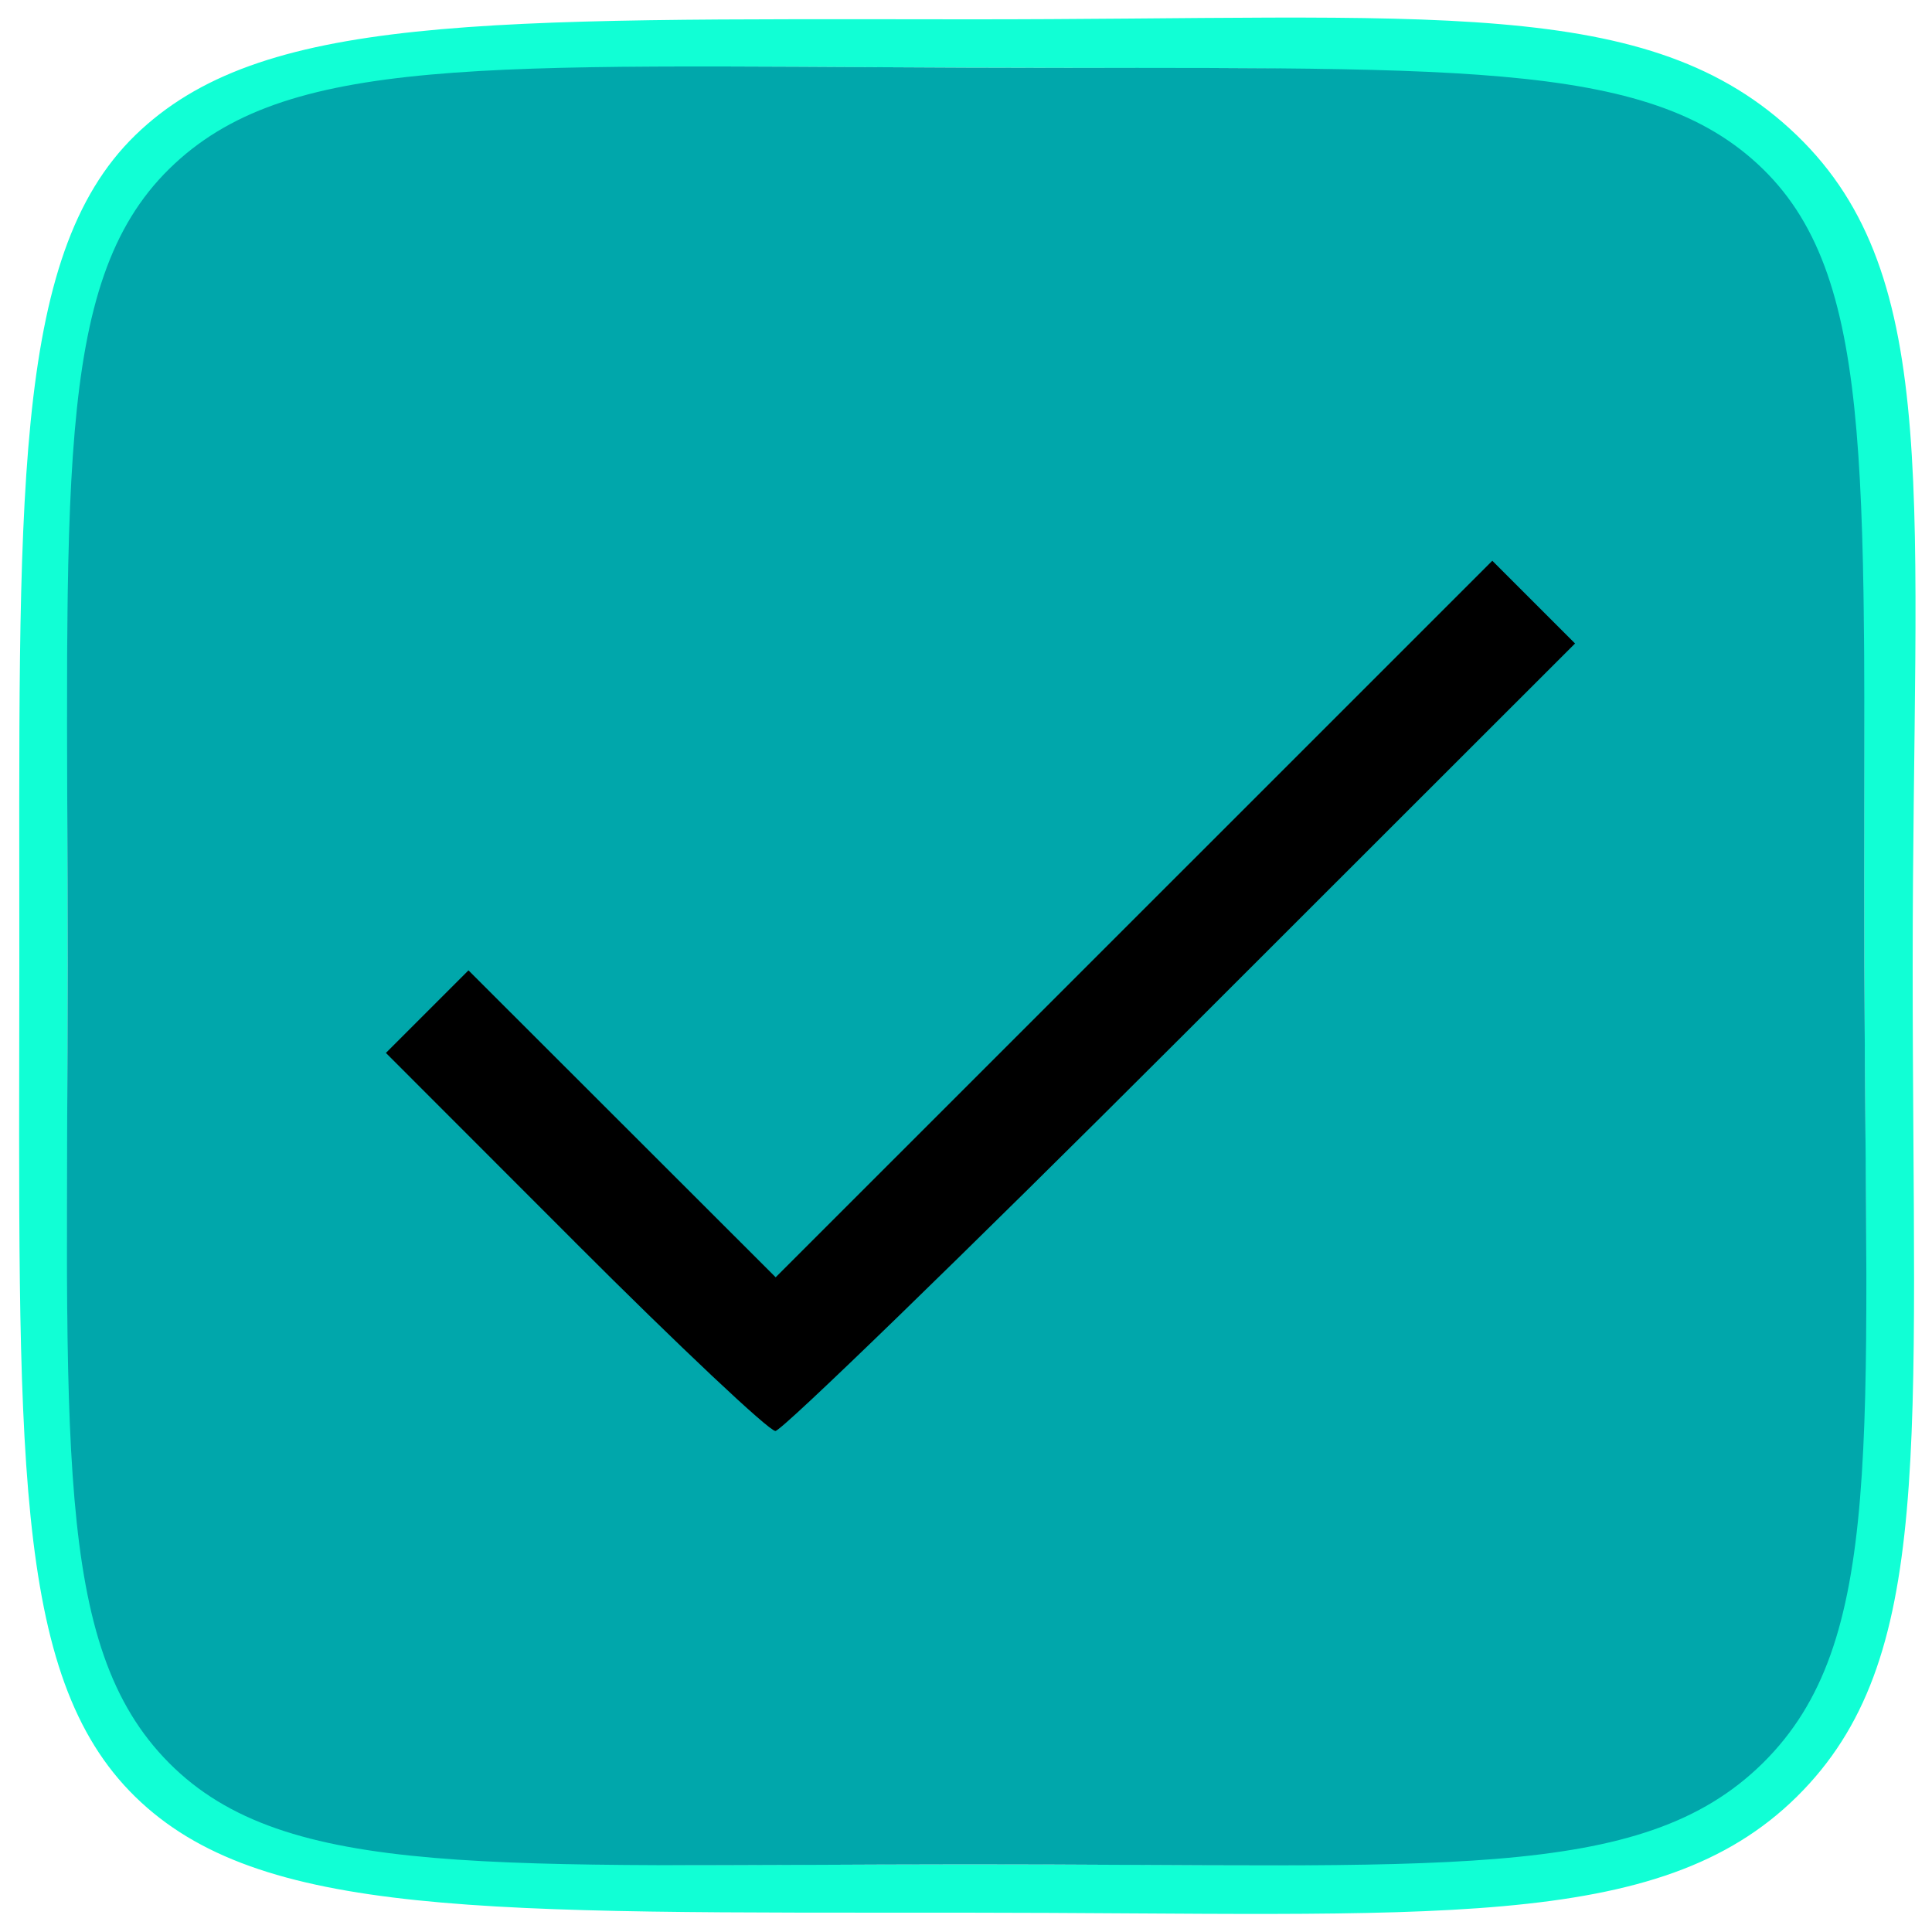
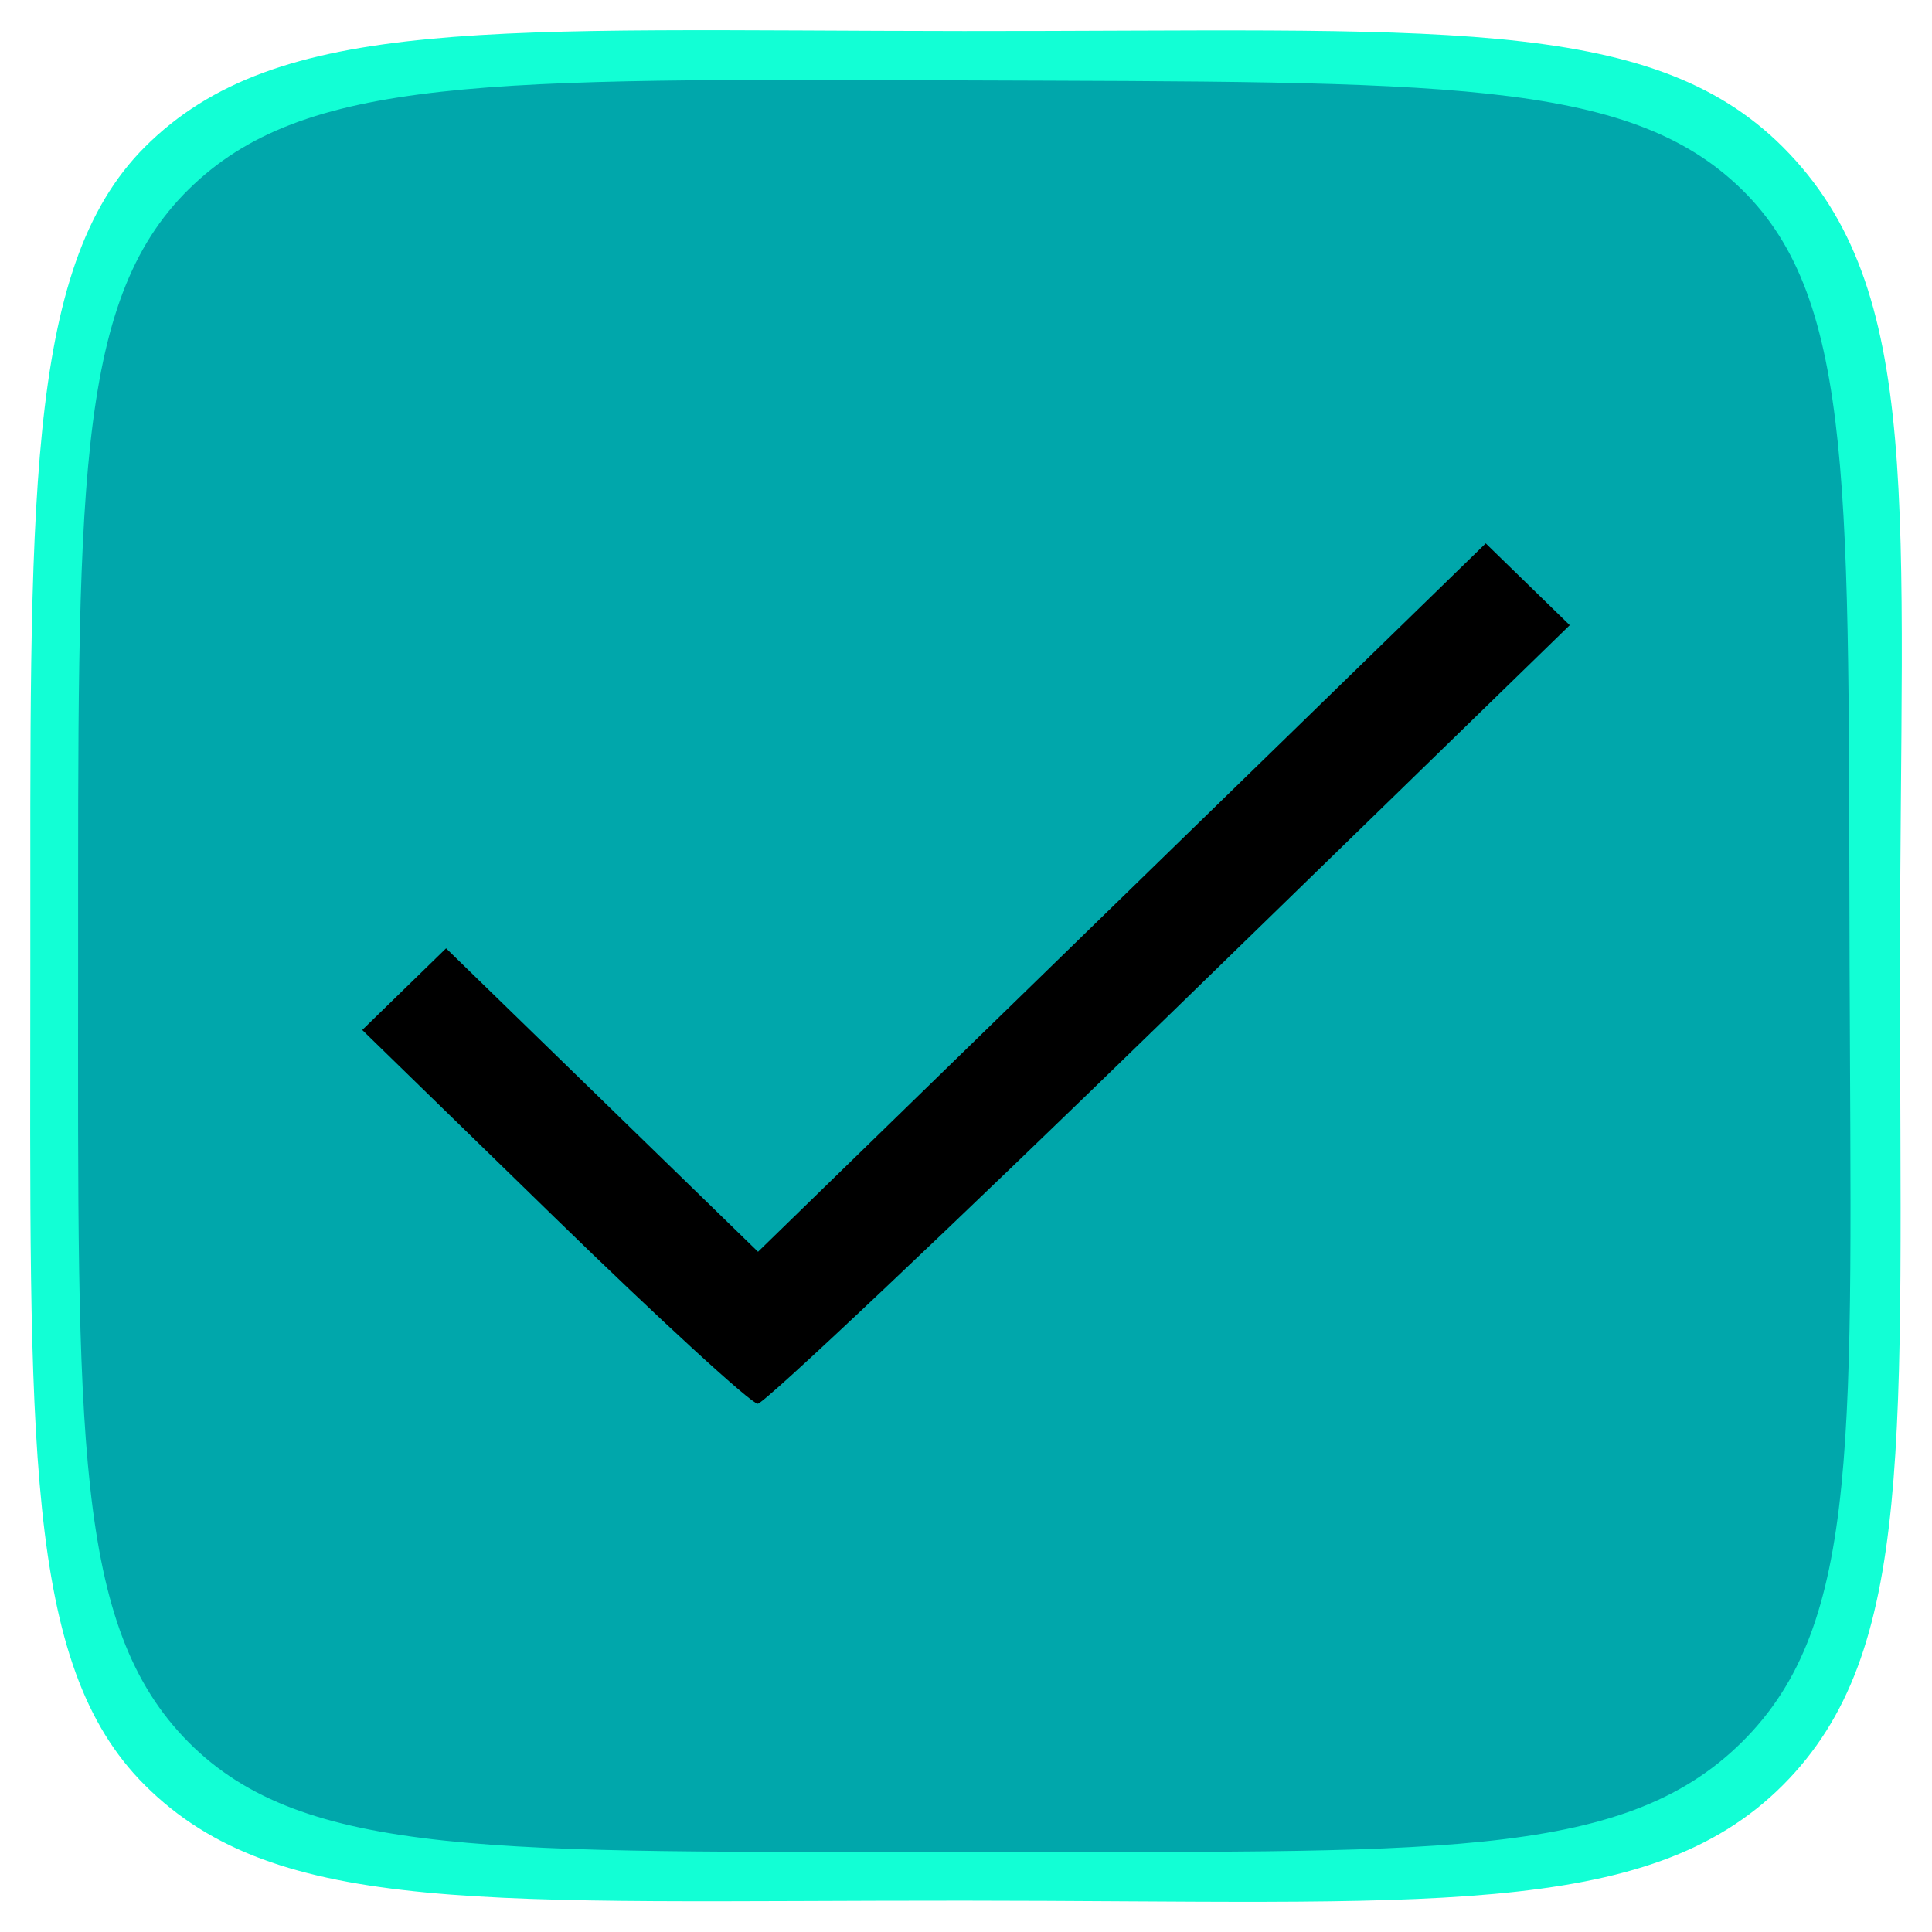
- <svg xmlns="http://www.w3.org/2000/svg" width="200" height="200" viewBox="0 0 200 200" version="1.1" id="svg1" xml:space="preserve">
+ <svg xmlns="http://www.w3.org/2000/svg" width="128" height="128" viewBox="0 0 128 128" version="1.1" id="svg1" xml:space="preserve">
  <defs id="defs1" />
-   <g id="layer1">
-     <path id="path1" style="display:inline;fill:#11ffd5;fill-opacity:1;stroke-width:6.86;stroke-linecap:round" d="M 100,2 C 49.899,1.961 26.911,1.446 14,14 1.089,26.554 2.023,51.998 2,100 c -0.024,49.922 -0.869,73.416 12,86 12.869,12.584 36.192,11.976 86,12 48.046,0.023 71.637,2.175 86,-12 14.363,-14.175 11.999,-36.126 12,-86 0.001,-47.998 3.269,-71.285 -12,-86 C 170.731,-0.715 147.981,2.038 100,2 Z m 0,5 c 49.961,0.192 70.266,-0.95 82.25,10.75 11.984,11.7 10.592,32.863 10.75,82.25 0.158,49.387 1.901,69.747 -10.75,82.25 C 169.599,194.753 149.042,192.974 100,193 50.958,193.026 29.837,194.418 17.75,182.25 5.663,170.082 6.985,149.377 7,100 7.015,50.623 5.687,29.627 17.75,17.75 29.813,5.873 50.039,6.808 100,7 Z" />
-     <path id="path2" style="display:inline;fill:#00a7ab;fill-opacity:1;stroke-width:6.86;stroke-linecap:round" d="m 100,7 c 49.961,0.192 70.516,-1.2 82.5,10.5 11.984,11.7 10.342,33.113 10.5,82.5 0.158,49.387 2.151,69.997 -10.5,82.5 C 169.849,195.003 149.042,192.974 100,193 50.958,193.026 29.587,194.668 17.5,182.5 5.413,170.332 6.985,149.377 7,100 7.015,50.623 5.437,29.377 17.5,17.5 29.563,5.623 50.039,6.808 100,7 Z" />
-     <path style="display:inline;fill:#000000" d="m 59.577,128.585 -19.586,-19.598 4.28,-4.28 4.28,-4.28 15.926,15.911 15.926,15.911 37.153,-37.146 37.153,-37.146 4.289,4.289 4.289,4.289 -40.849,40.825 c -22.467,22.454 -41.395,40.825 -42.063,40.825 -0.668,0 -10.028,-8.819 -20.8,-19.598 z" id="path3" transform="matrix(0.9984045,0,0,0.9984183,0.02214218,0.183874)" />
+   <g id="layer1" transform="matrix(0.6316436,0,0,0.6316524,0.7487022,0.8510223)">
+     <path id="path2" style="display:inline;fill:#00a7ab;fill-opacity:1;stroke-width:6.997;stroke-linecap:round" d="m 100.071,5.11 c 50.954,0.196 71.917,-1.224 84.139,10.711 12.222,11.936 10.547,33.779 10.709,84.161 0.161,50.381 2.194,71.406 -10.709,84.161 -12.903,12.754 -34.123,10.685 -84.139,10.711 -50.016,0.026 -71.812,1.702 -84.139,-10.711 C 3.605,171.729 5.208,150.353 5.223,99.982 5.238,49.611 3.629,27.938 15.932,15.821 28.234,3.705 49.117,4.914 100.071,5.11 Z" />
+     <path id="path1" style="display:inline;fill:#12ffd5;fill-opacity:1;stroke-width:6.853;stroke-linecap:round" d="M 99.912,1.909 C 50.922,1.871 27.961,0.115 14.001,14.077 1.281,26.798 2.017,52.033 1.994,99.983 1.971,149.85 1.276,173.186 14.001,185.889 c 13.931,13.907 36.154,12.092 85.911,12.116 47.997,0.023 71.666,2.147 85.911,-12.116 13.961,-13.978 12.28,-36.087 12.282,-85.906 0.001,-47.946 2.695,-70.926 -12.282,-85.906 C 171.783,0.033 148.903,1.948 99.912,1.909 Z m 0,5.175 c 49.91,0.192 69.615,-0.258 81.587,11.43 11.972,11.687 11.159,32.135 11.317,81.469 0.158,49.333 1.321,68.928 -11.317,81.417 -12.638,12.489 -32.595,11.455 -81.587,11.481 -48.991,0.026 -69.238,0.674 -81.312,-11.481 C 6.527,169.245 6.994,149.306 7.008,99.983 7.023,50.66 6.55,30.378 18.601,18.514 30.651,6.65 50.002,6.893 99.912,7.084 Z" />
+     <path style="display:inline;fill:#000000;stroke-width:1.014" d="m 56.929,126.285 -20.119,-19.601 4.397,-4.281 4.397,-4.281 16.36,15.913 16.36,15.913 38.164,-37.151 38.164,-37.151 4.406,4.29 4.406,4.29 -41.961,40.83 c -23.078,22.456 -42.522,40.83 -43.208,40.83 -0.686,0 -10.301,-8.82 -21.366,-19.601 z" id="path3" />
  </g>
</svg>
